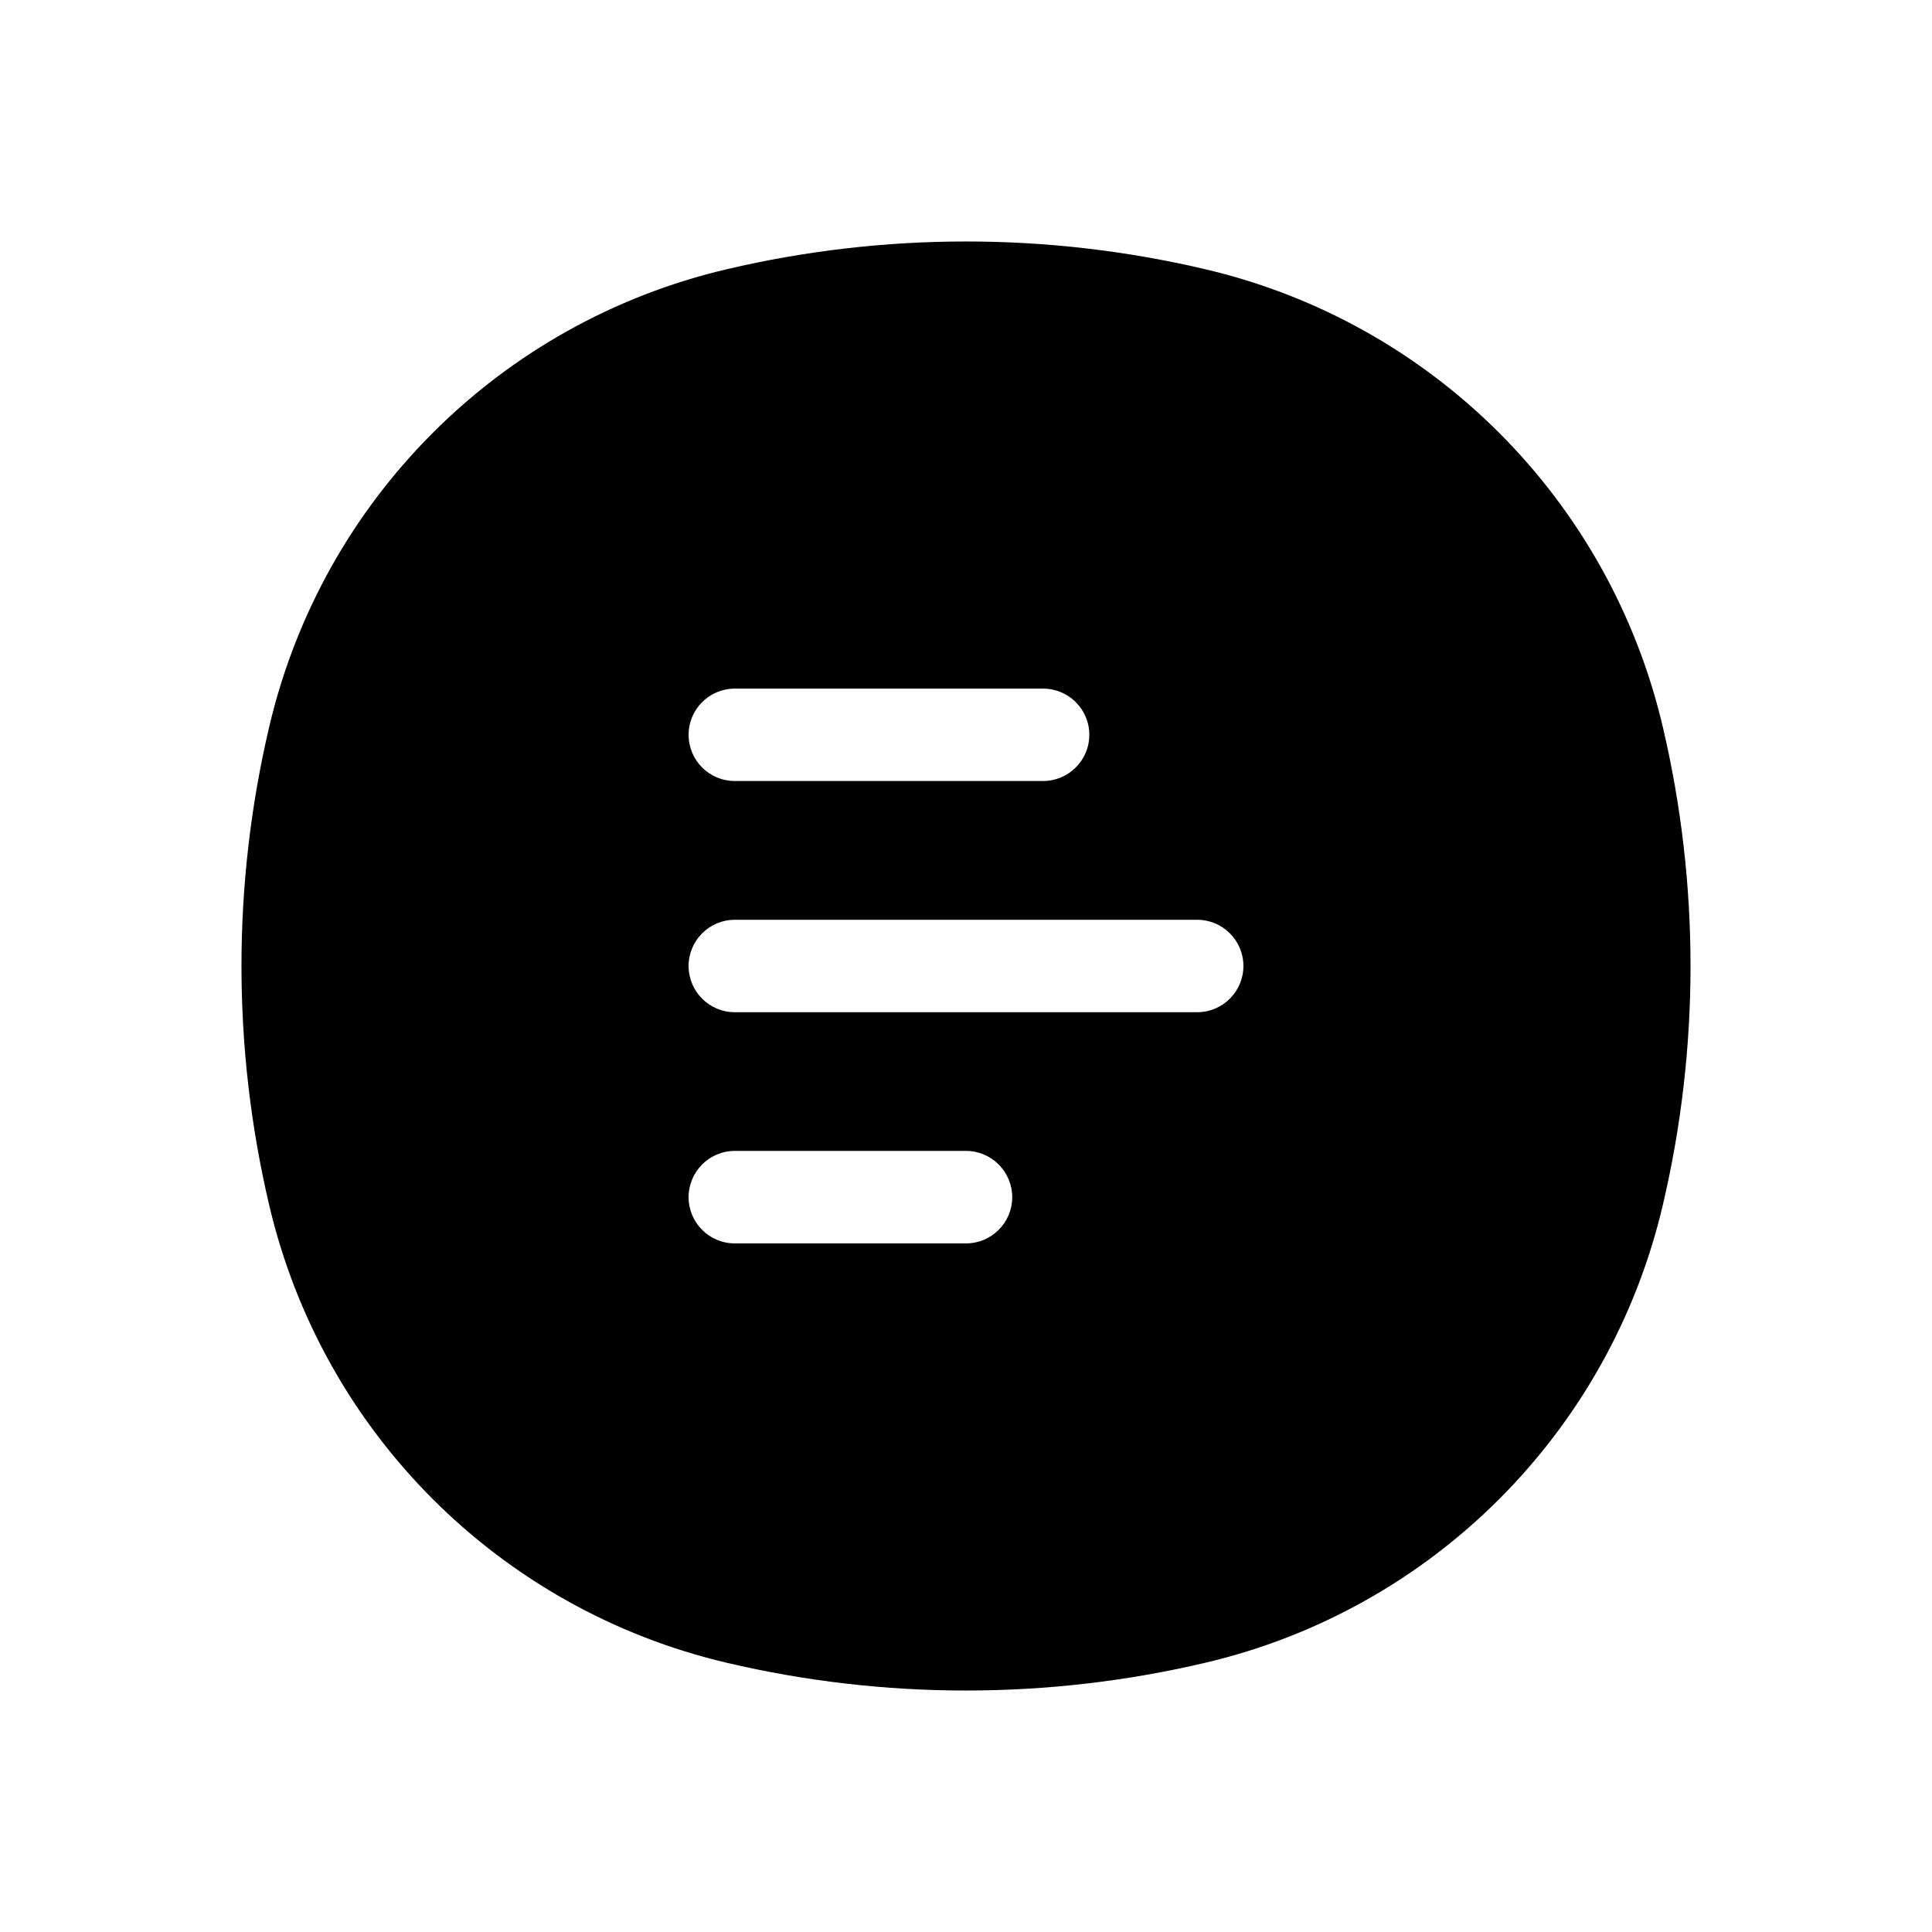
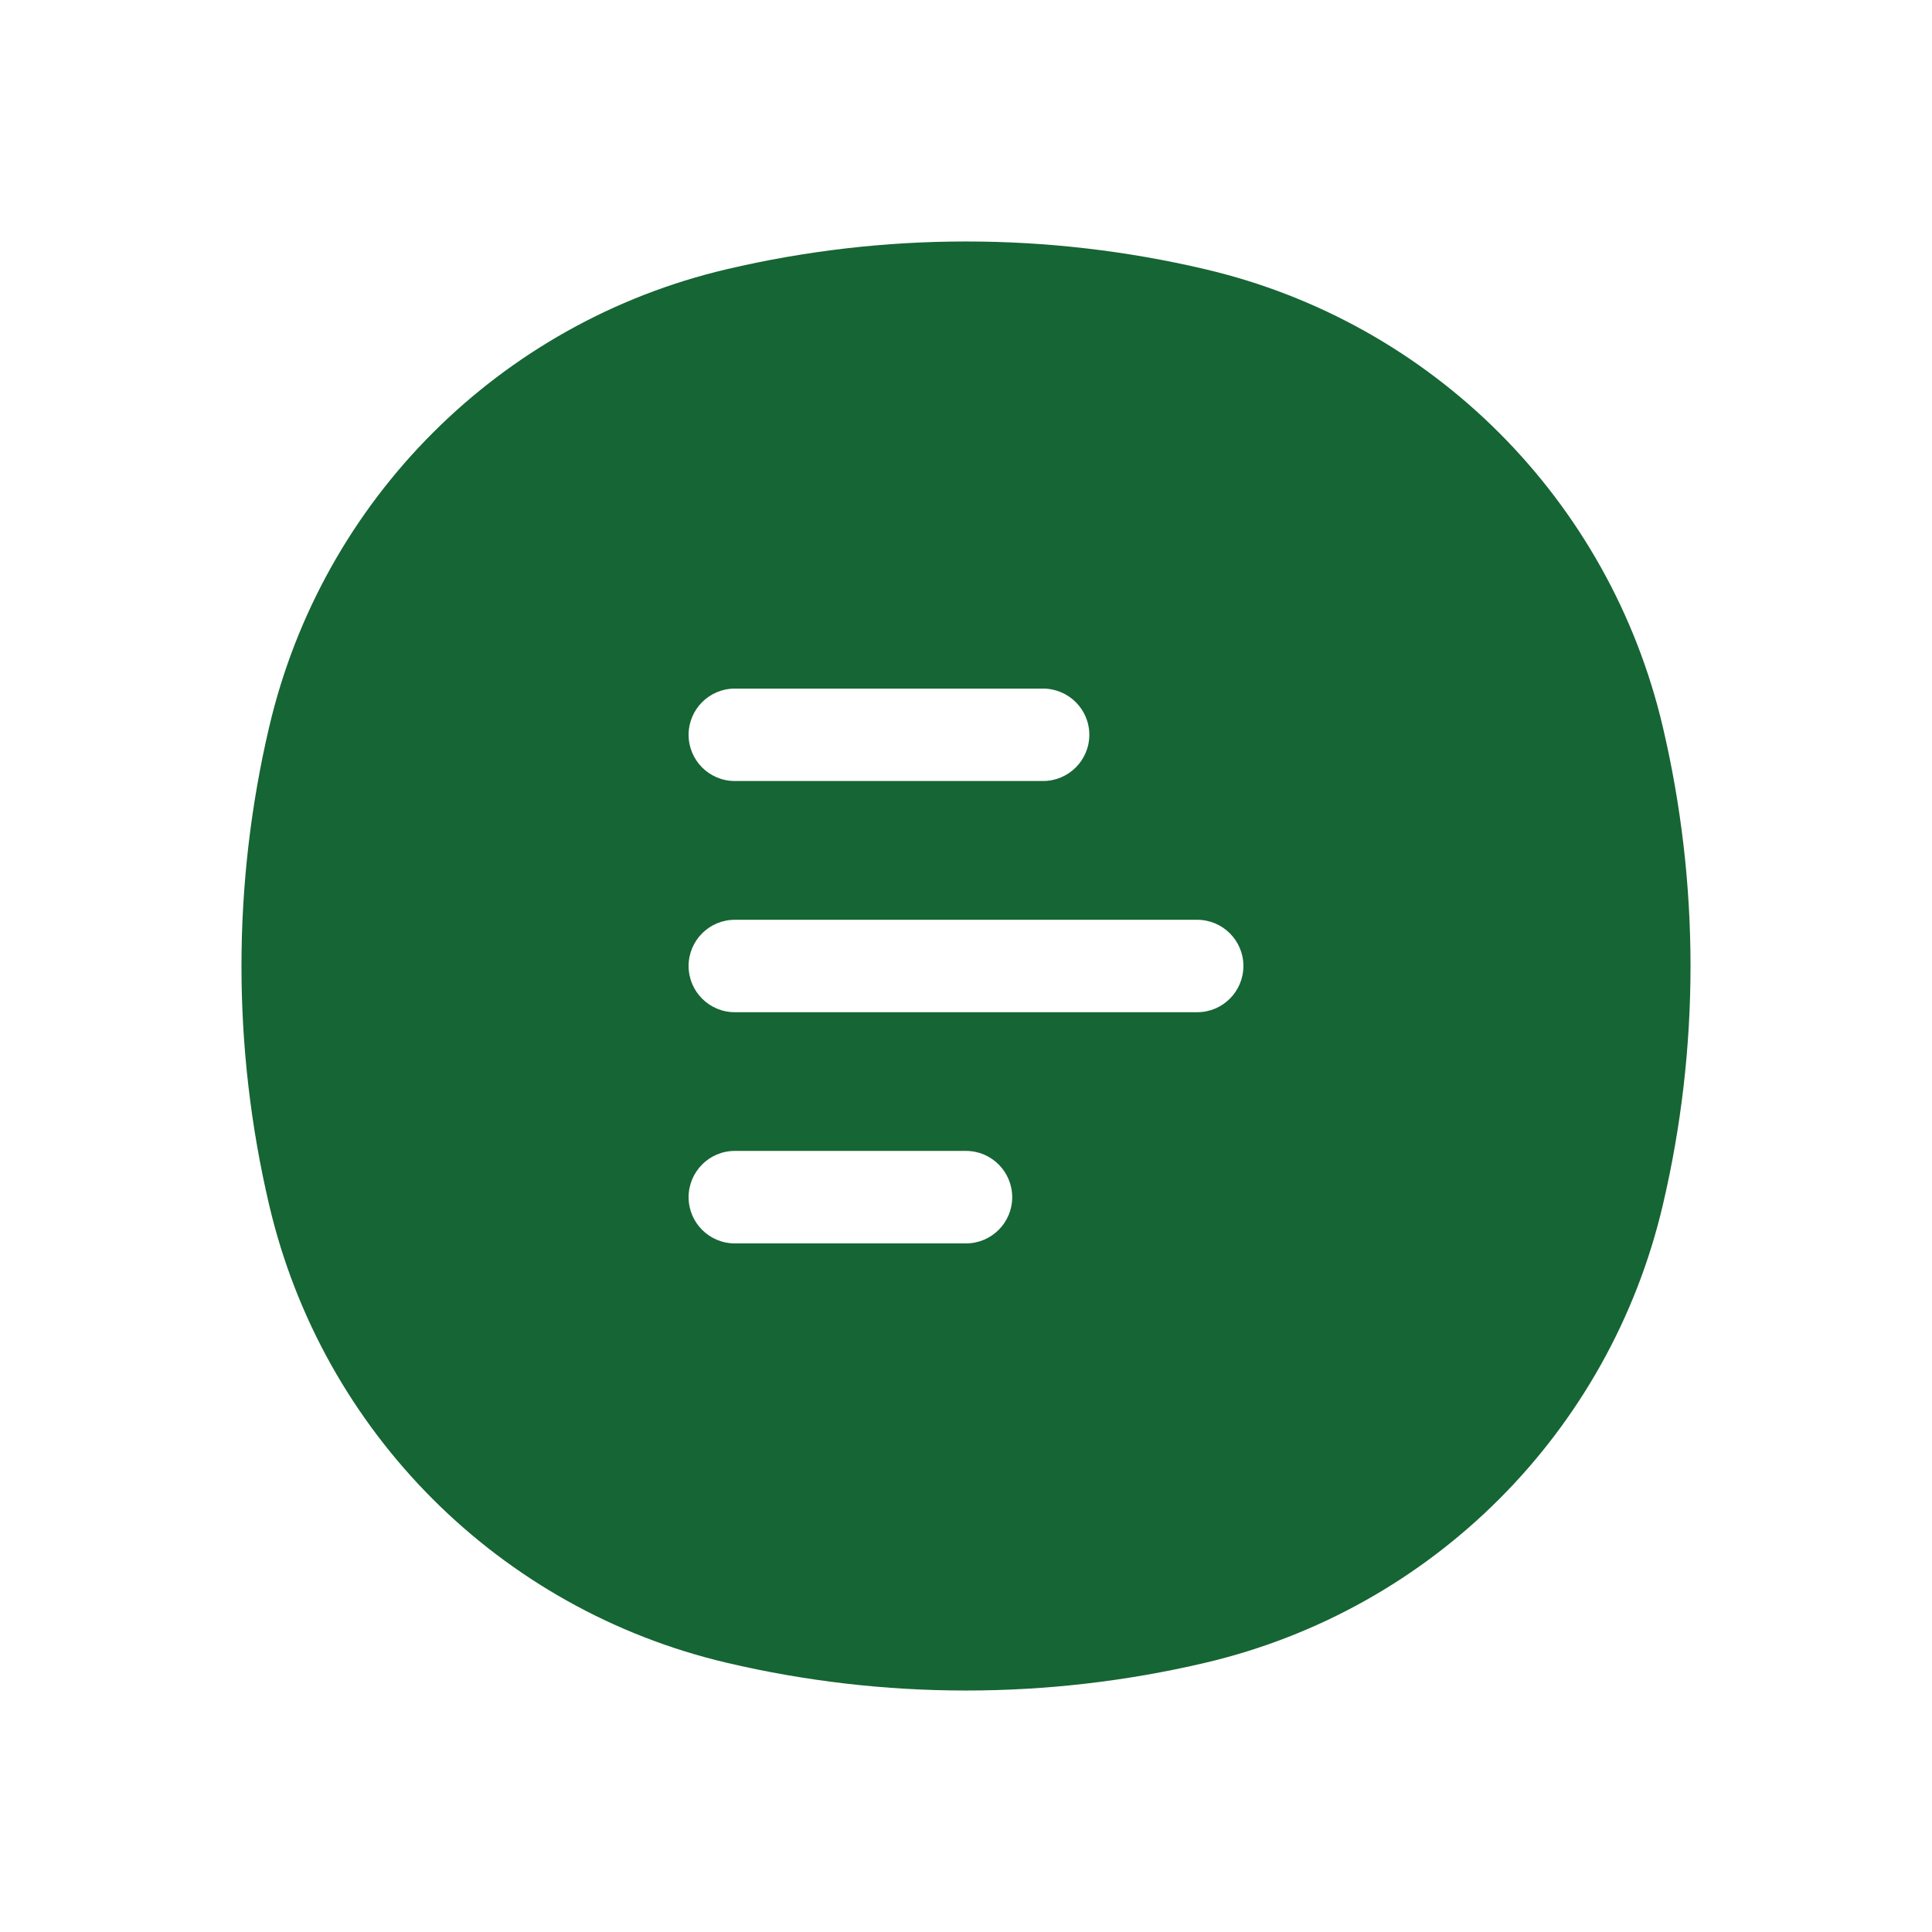
- <svg xmlns="http://www.w3.org/2000/svg" width="24" height="24" viewBox="0 0 24 24" fill="none">
-   <path fill-rule="evenodd" clip-rule="evenodd" d="M14.97 3.344C13.017 2.885 10.983 2.885 9.03 3.344C6.208 4.005 4.005 6.208 3.344 9.03C2.885 10.983 2.885 13.017 3.344 14.97C4.005 17.792 6.208 19.994 9.03 20.656C10.983 21.115 13.017 21.115 14.97 20.656C17.792 19.994 19.994 17.792 20.656 14.97C21.115 13.017 21.115 10.983 20.656 9.03C19.994 6.208 17.792 4.005 14.97 3.344ZM8.554 9.128C8.554 8.811 8.811 8.554 9.128 8.554H12.957C13.274 8.554 13.532 8.811 13.532 9.128C13.532 9.445 13.274 9.702 12.957 9.702H9.128C8.811 9.702 8.554 9.445 8.554 9.128ZM8.554 12C8.554 11.683 8.811 11.426 9.128 11.426H14.872C15.189 11.426 15.446 11.683 15.446 12C15.446 12.317 15.189 12.574 14.872 12.574H9.128C8.811 12.574 8.554 12.317 8.554 12ZM8.554 14.872C8.554 14.555 8.811 14.297 9.128 14.297H12C12.317 14.297 12.574 14.555 12.574 14.872C12.574 15.189 12.317 15.446 12 15.446H9.128C8.811 15.446 8.554 15.189 8.554 14.872Z" fill="black" />
+ <svg xmlns="http://www.w3.org/2000/svg" width="24" height="24" viewBox="0 0 24 24" fill="#166534">
+   <path fill-rule="evenodd" clip-rule="evenodd" d="M14.97 3.344C13.017 2.885 10.983 2.885 9.03 3.344C6.208 4.005 4.005 6.208 3.344 9.03C2.885 10.983 2.885 13.017 3.344 14.97C4.005 17.792 6.208 19.994 9.03 20.656C10.983 21.115 13.017 21.115 14.97 20.656C17.792 19.994 19.994 17.792 20.656 14.97C21.115 13.017 21.115 10.983 20.656 9.03C19.994 6.208 17.792 4.005 14.97 3.344ZM8.554 9.128C8.554 8.811 8.811 8.554 9.128 8.554H12.957C13.274 8.554 13.532 8.811 13.532 9.128C13.532 9.445 13.274 9.702 12.957 9.702H9.128C8.811 9.702 8.554 9.445 8.554 9.128ZM8.554 12C8.554 11.683 8.811 11.426 9.128 11.426H14.872C15.189 11.426 15.446 11.683 15.446 12C15.446 12.317 15.189 12.574 14.872 12.574H9.128C8.811 12.574 8.554 12.317 8.554 12ZM8.554 14.872C8.554 14.555 8.811 14.297 9.128 14.297H12C12.317 14.297 12.574 14.555 12.574 14.872C12.574 15.189 12.317 15.446 12 15.446H9.128C8.811 15.446 8.554 15.189 8.554 14.872Z" fill="#166534" />
</svg>
